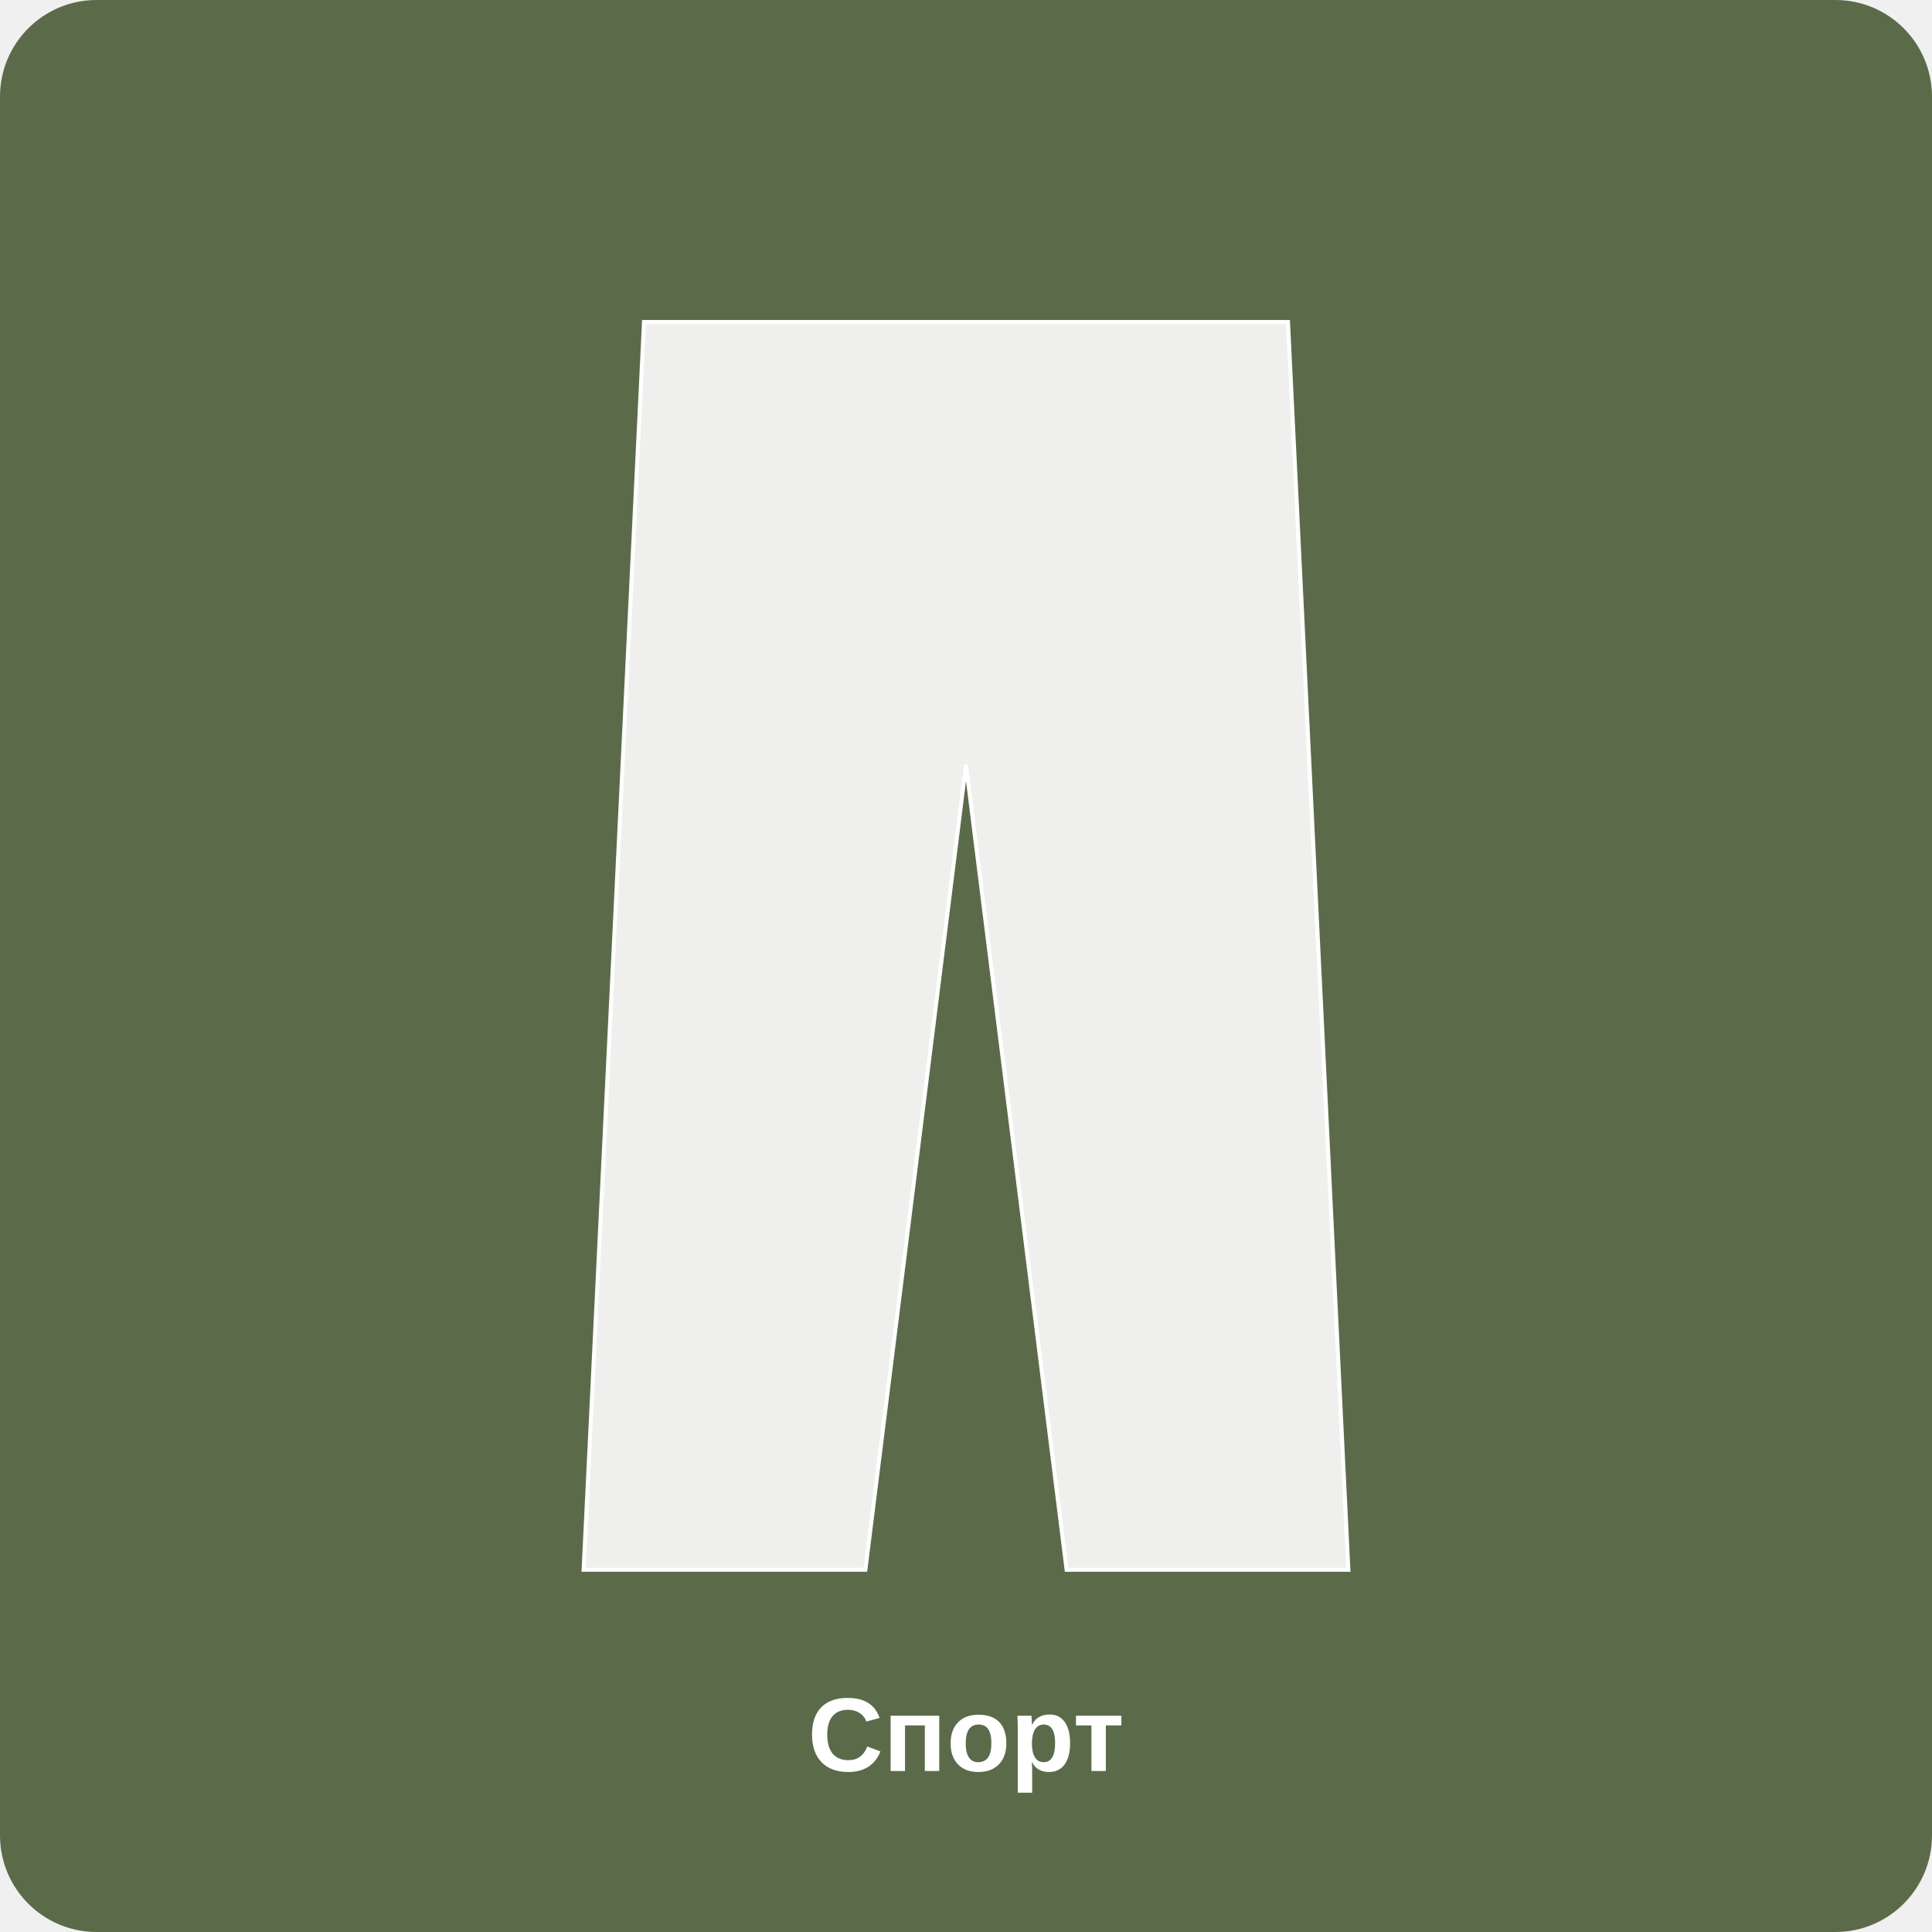
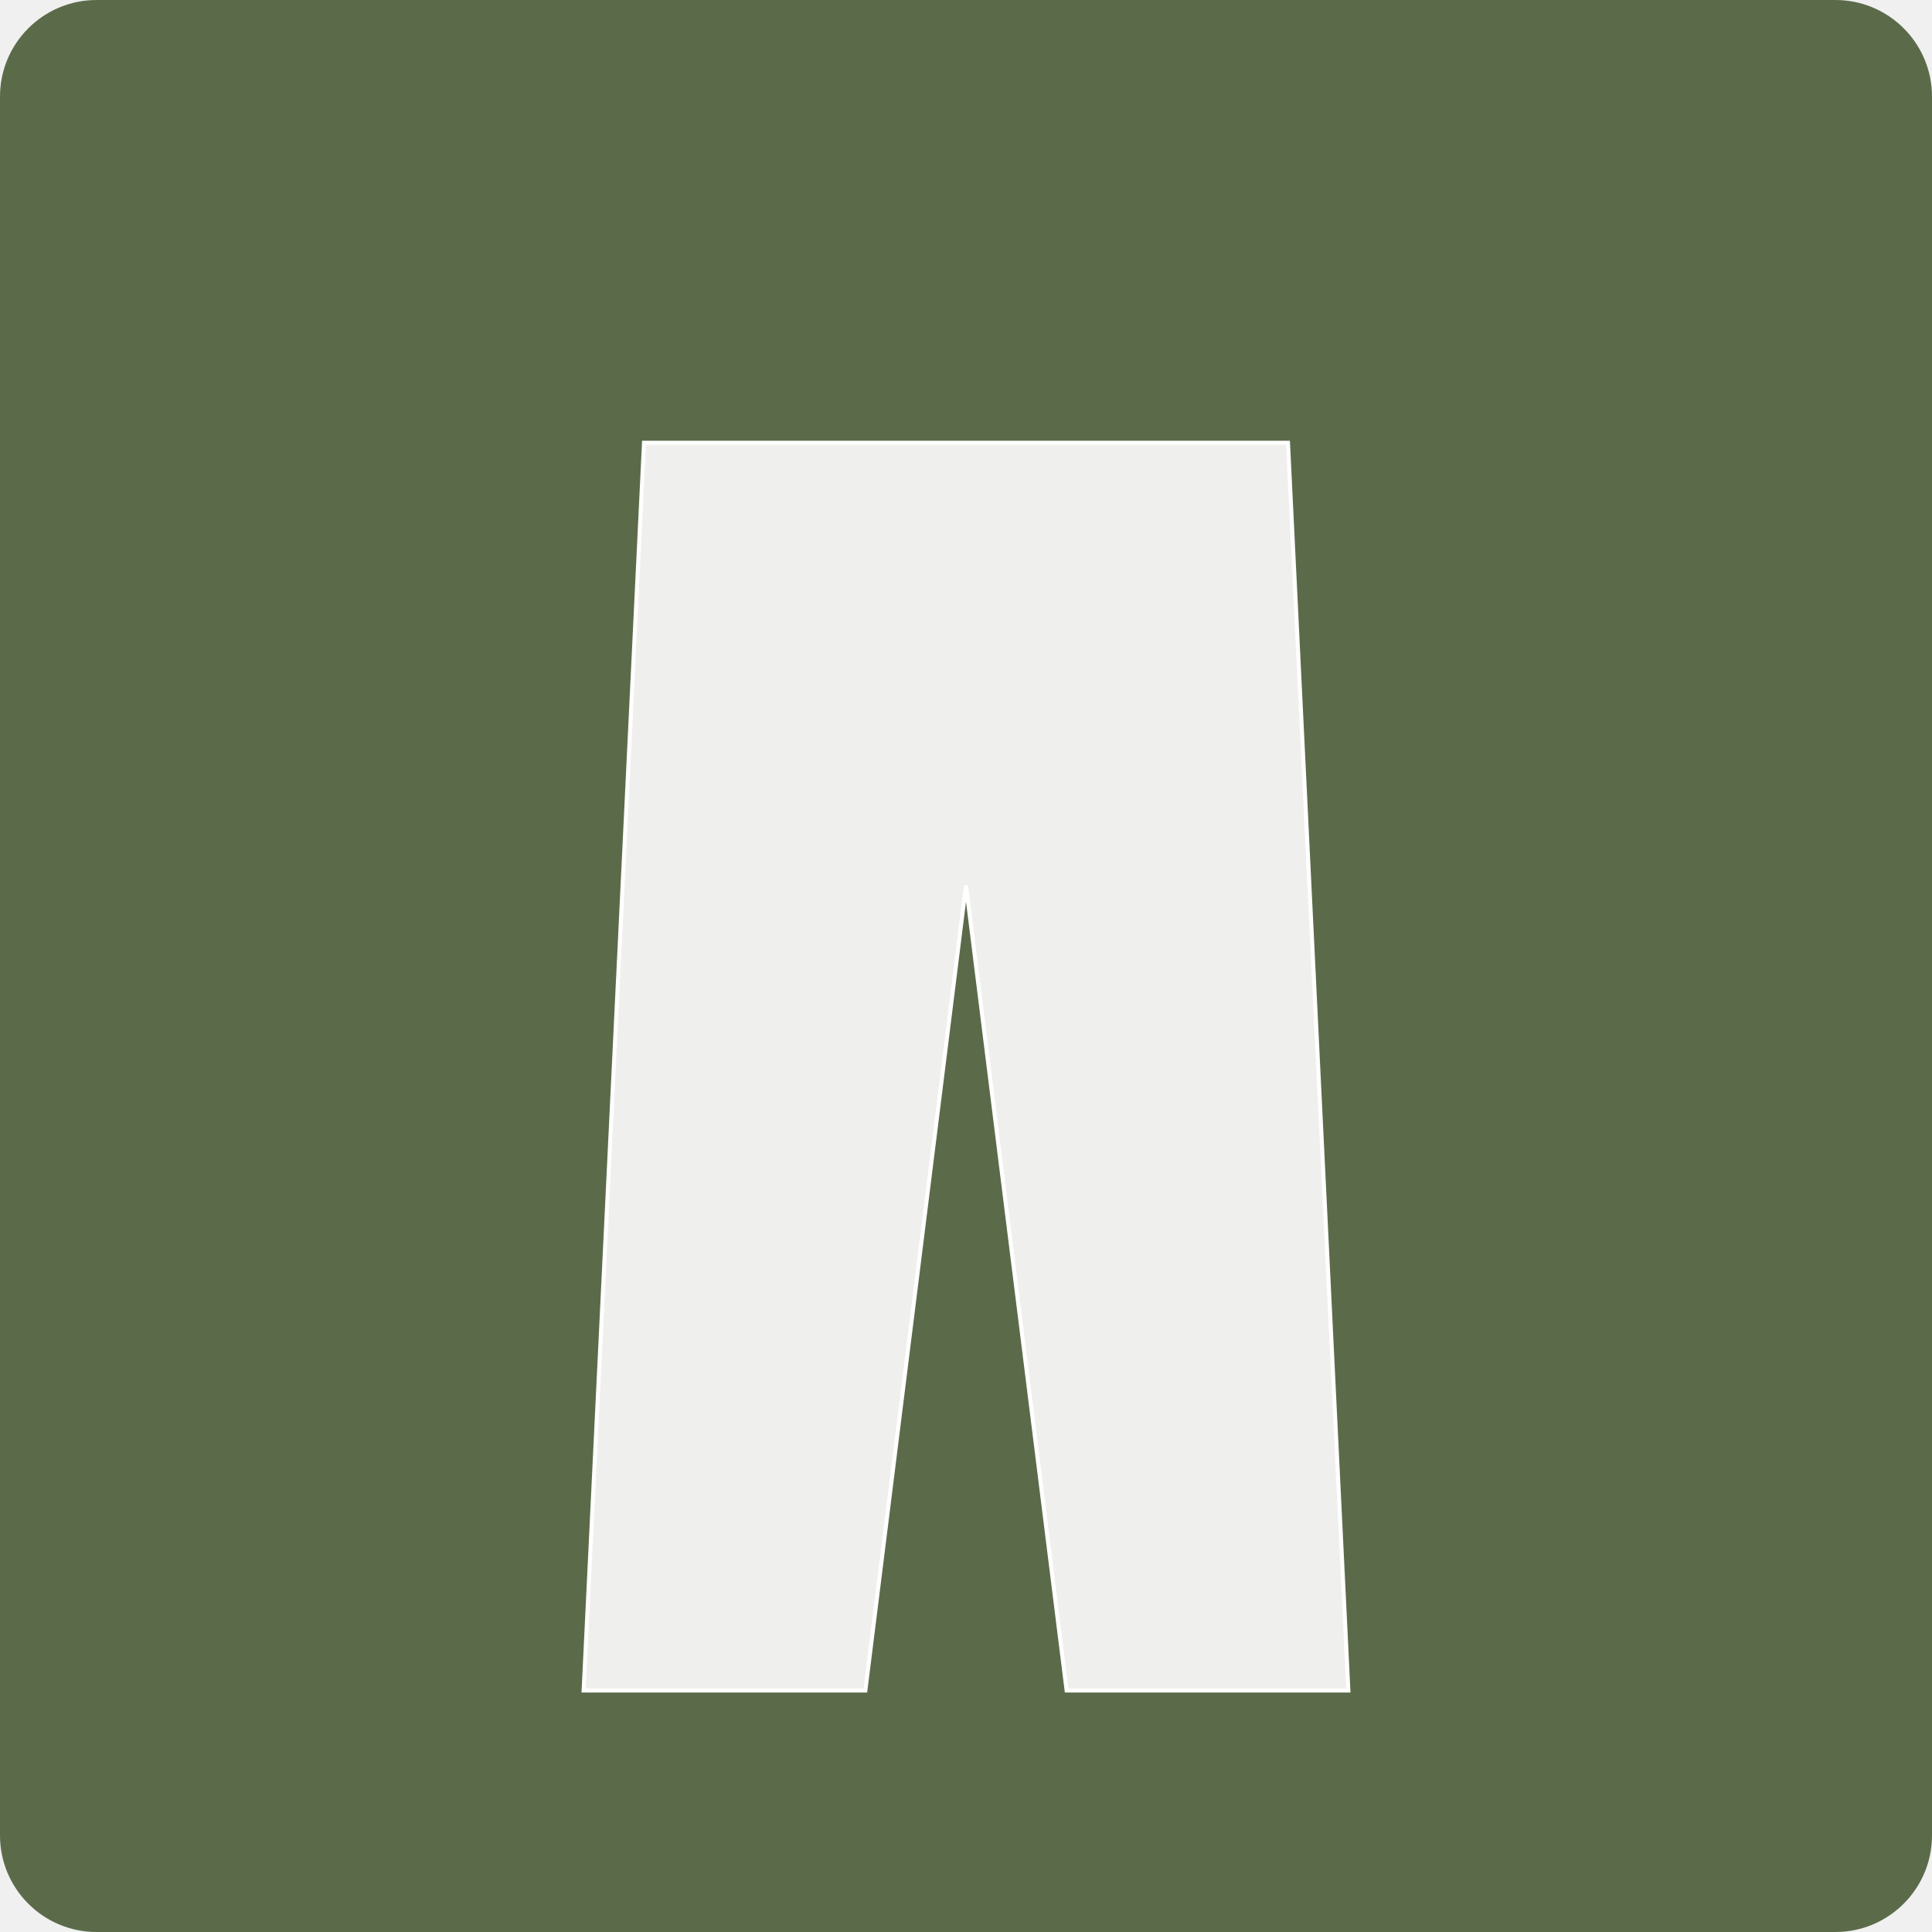
<svg xmlns="http://www.w3.org/2000/svg" width="400" height="400" viewBox="0 0 480 480">
  <rect width="480" height="480" rx="24" fill="#5b6b4a" />
-   <g transform="translate(0 -70)" fill="#ffffff" fill-opacity="0.9" stroke="#ffffff">
+   <g transform="translate(0 -40)" fill="#ffffff" fill-opacity="0.9" stroke="#ffffff">
    <path d="M160 150 L320 150 L335 460 L265 460 L240 260 L215 460 L145 460 Z" />
  </g>
-   <text x="240" y="440" text-anchor="middle" font-family="Arial, Helvetica, sans-serif" font-size="26" font-weight="700" fill="#ffffff">Спорт</text>
</svg>
